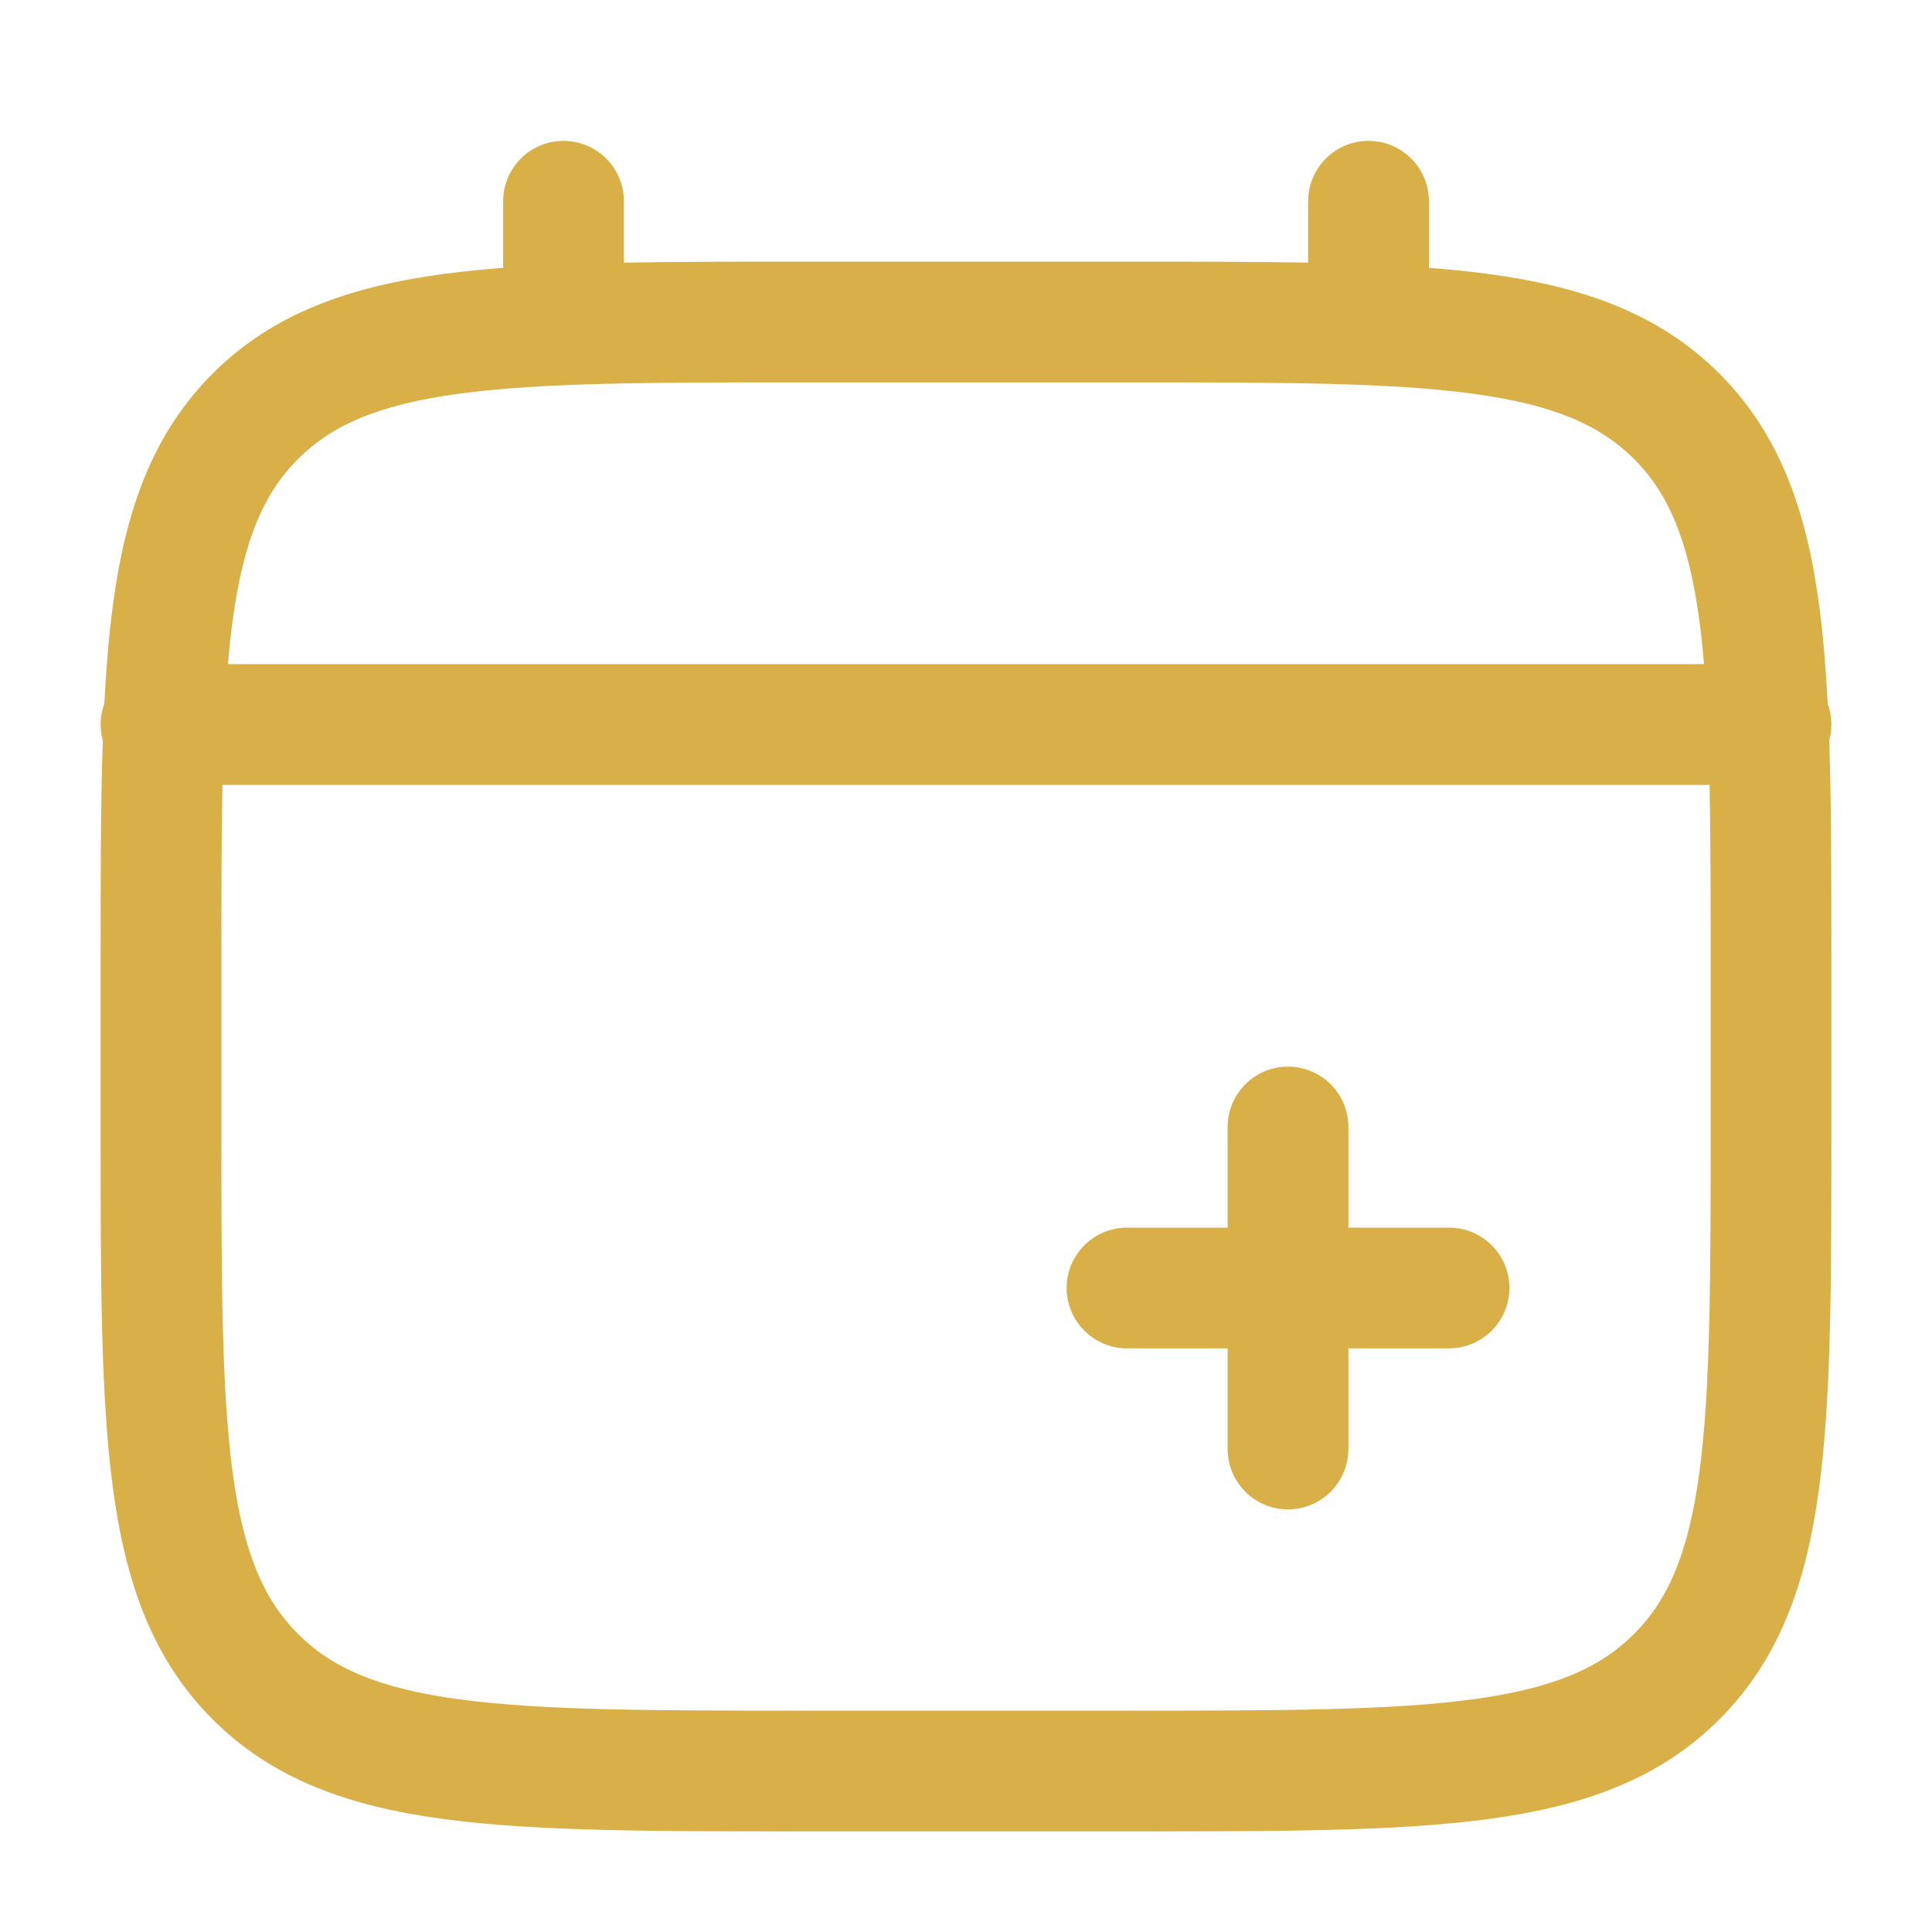
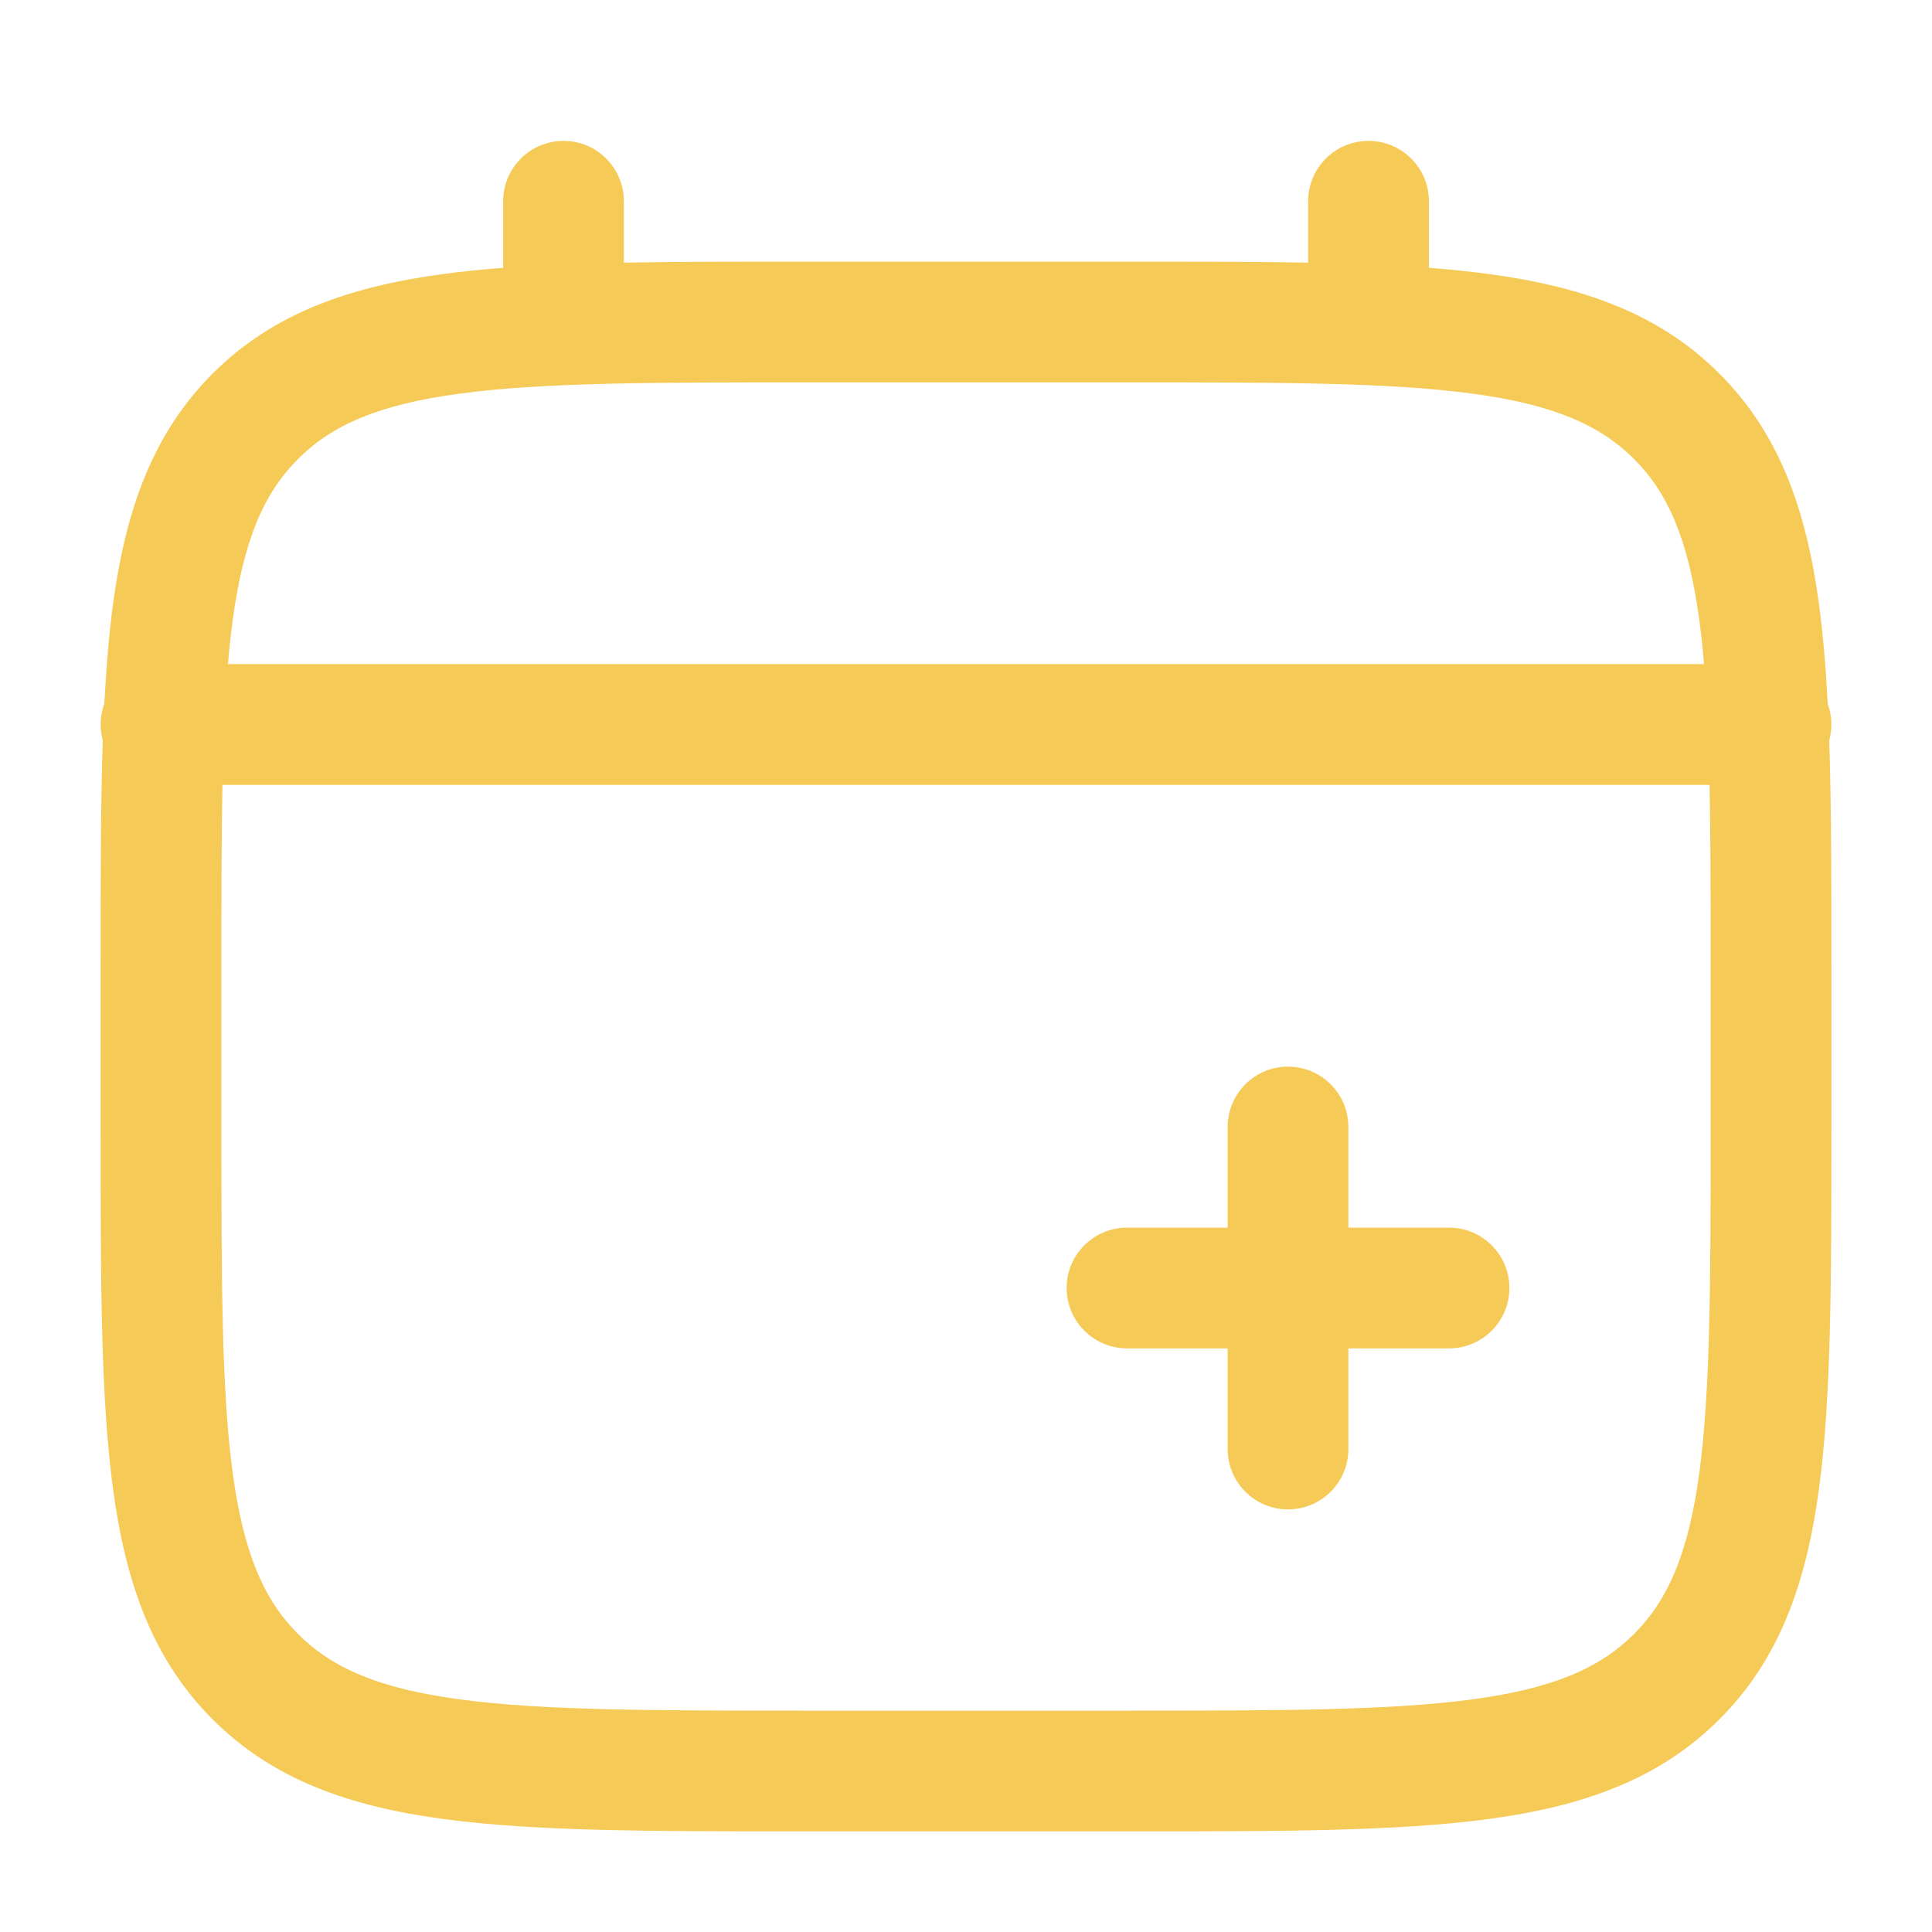
<svg xmlns="http://www.w3.org/2000/svg" width="35" height="35" viewBox="0 0 35 35" fill="none">
-   <path fill-rule="evenodd" clip-rule="evenodd" d="M10.208 2.552C10.812 2.552 11.302 3.042 11.302 3.646V4.758C12.268 4.74 13.331 4.74 14.501 4.74H20.499C21.669 4.74 22.733 4.74 23.698 4.758V3.646C23.698 3.042 24.188 2.552 24.792 2.552C25.396 2.552 25.886 3.042 25.886 3.646V4.852C26.265 4.881 26.624 4.917 26.963 4.963C28.673 5.193 30.057 5.677 31.148 6.768C32.24 7.86 32.724 9.244 32.954 10.954C33.027 11.5 33.077 12.096 33.11 12.746C33.153 12.864 33.177 12.992 33.177 13.125C33.177 13.226 33.163 13.324 33.138 13.417C33.177 14.586 33.177 15.915 33.177 17.418V20.499C33.177 23.179 33.177 25.302 32.954 26.963C32.724 28.673 32.24 30.057 31.148 31.148C30.057 32.239 28.673 32.724 26.963 32.954C25.302 33.177 23.179 33.177 20.499 33.177H14.501C11.821 33.177 9.698 33.177 8.037 32.954C6.327 32.724 4.943 32.239 3.852 31.148C2.761 30.057 2.276 28.673 2.046 26.963C1.823 25.302 1.823 23.179 1.823 20.499V17.418C1.823 15.914 1.823 14.586 1.862 13.417C1.837 13.324 1.823 13.226 1.823 13.125C1.823 12.992 1.847 12.864 1.89 12.746C1.924 12.096 1.973 11.5 2.046 10.954C2.276 9.244 2.761 7.86 3.852 6.768C4.943 5.677 6.327 5.193 8.037 4.963C8.377 4.917 8.736 4.881 9.115 4.852V3.646C9.115 3.042 9.604 2.552 10.208 2.552ZM4.03 14.219C4.011 15.171 4.011 16.255 4.011 17.5V20.417C4.011 23.197 4.013 25.173 4.214 26.672C4.412 28.139 4.782 28.984 5.399 29.601C6.016 30.219 6.861 30.588 8.328 30.786C9.827 30.987 11.803 30.99 14.583 30.99H20.417C23.198 30.99 25.173 30.987 26.672 30.786C28.139 30.588 28.984 30.219 29.602 29.601C30.219 28.984 30.589 28.139 30.786 26.672C30.987 25.173 30.99 23.197 30.99 20.417V17.5C30.99 16.255 30.989 15.171 30.971 14.219H4.03ZM30.87 12.031H4.13C4.153 11.755 4.181 11.493 4.214 11.245C4.412 9.778 4.782 8.932 5.399 8.315C6.016 7.698 6.861 7.328 8.328 7.131C9.827 6.929 11.803 6.927 14.583 6.927H20.417C23.198 6.927 25.173 6.929 26.672 7.131C28.139 7.328 28.984 7.698 29.602 8.315C30.219 8.932 30.589 9.778 30.786 11.245C30.819 11.493 30.847 11.755 30.87 12.031ZM23.333 19.323C23.938 19.323 24.427 19.813 24.427 20.417V22.24H26.25C26.854 22.24 27.344 22.729 27.344 23.333C27.344 23.937 26.854 24.427 26.25 24.427H24.427V26.25C24.427 26.854 23.938 27.344 23.333 27.344C22.729 27.344 22.24 26.854 22.24 26.25V24.427H20.417C19.813 24.427 19.323 23.937 19.323 23.333C19.323 22.729 19.813 22.24 20.417 22.24H22.24V20.417C22.24 19.813 22.729 19.323 23.333 19.323Z" fill="#D9B047" />
+   <path fill-rule="evenodd" clip-rule="evenodd" d="M10.208 2.552C10.812 2.552 11.302 3.042 11.302 3.646V4.758C12.268 4.74 13.331 4.74 14.501 4.74H20.499C21.669 4.74 22.733 4.74 23.698 4.758V3.646C23.698 3.042 24.188 2.552 24.792 2.552C25.396 2.552 25.886 3.042 25.886 3.646V4.852C26.265 4.881 26.624 4.917 26.963 4.963C28.673 5.193 30.057 5.677 31.148 6.768C32.24 7.86 32.724 9.244 32.954 10.954C33.027 11.5 33.077 12.096 33.11 12.746C33.153 12.864 33.177 12.992 33.177 13.125C33.177 13.226 33.163 13.324 33.138 13.417C33.177 14.586 33.177 15.915 33.177 17.418V20.499C33.177 23.179 33.177 25.302 32.954 26.963C32.724 28.673 32.24 30.057 31.148 31.148C30.057 32.239 28.673 32.724 26.963 32.954C25.302 33.177 23.179 33.177 20.499 33.177H14.501C11.821 33.177 9.698 33.177 8.037 32.954C6.327 32.724 4.943 32.239 3.852 31.148C2.761 30.057 2.276 28.673 2.046 26.963C1.823 25.302 1.823 23.179 1.823 20.499V17.418C1.823 15.914 1.823 14.586 1.862 13.417C1.837 13.324 1.823 13.226 1.823 13.125C1.823 12.992 1.847 12.864 1.89 12.746C1.924 12.096 1.973 11.5 2.046 10.954C2.276 9.244 2.761 7.86 3.852 6.768C4.943 5.677 6.327 5.193 8.037 4.963C8.377 4.917 8.736 4.881 9.115 4.852V3.646C9.115 3.042 9.604 2.552 10.208 2.552ZM4.03 14.219C4.011 15.171 4.011 16.255 4.011 17.5V20.417C4.011 23.197 4.013 25.173 4.214 26.672C4.412 28.139 4.782 28.984 5.399 29.601C6.016 30.219 6.861 30.588 8.328 30.786C9.827 30.987 11.803 30.99 14.583 30.99H20.417C23.198 30.99 25.173 30.987 26.672 30.786C28.139 30.588 28.984 30.219 29.602 29.601C30.219 28.984 30.589 28.139 30.786 26.672C30.987 25.173 30.99 23.197 30.99 20.417V17.5C30.99 16.255 30.989 15.171 30.971 14.219H4.03ZM30.87 12.031H4.13C4.153 11.755 4.181 11.493 4.214 11.245C4.412 9.778 4.782 8.932 5.399 8.315C6.016 7.698 6.861 7.328 8.328 7.131C9.827 6.929 11.803 6.927 14.583 6.927H20.417C23.198 6.927 25.173 6.929 26.672 7.131C28.139 7.328 28.984 7.698 29.602 8.315C30.219 8.932 30.589 9.778 30.786 11.245C30.819 11.493 30.847 11.755 30.87 12.031ZM23.333 19.323C23.938 19.323 24.427 19.813 24.427 20.417V22.24H26.25C26.854 22.24 27.344 22.729 27.344 23.333C27.344 23.937 26.854 24.427 26.25 24.427H24.427V26.25C24.427 26.854 23.938 27.344 23.333 27.344C22.729 27.344 22.24 26.854 22.24 26.25V24.427H20.417C19.813 24.427 19.323 23.937 19.323 23.333C19.323 22.729 19.813 22.24 20.417 22.24H22.24V20.417C22.24 19.813 22.729 19.323 23.333 19.323Z" fill="#F6CA57" />
</svg>
